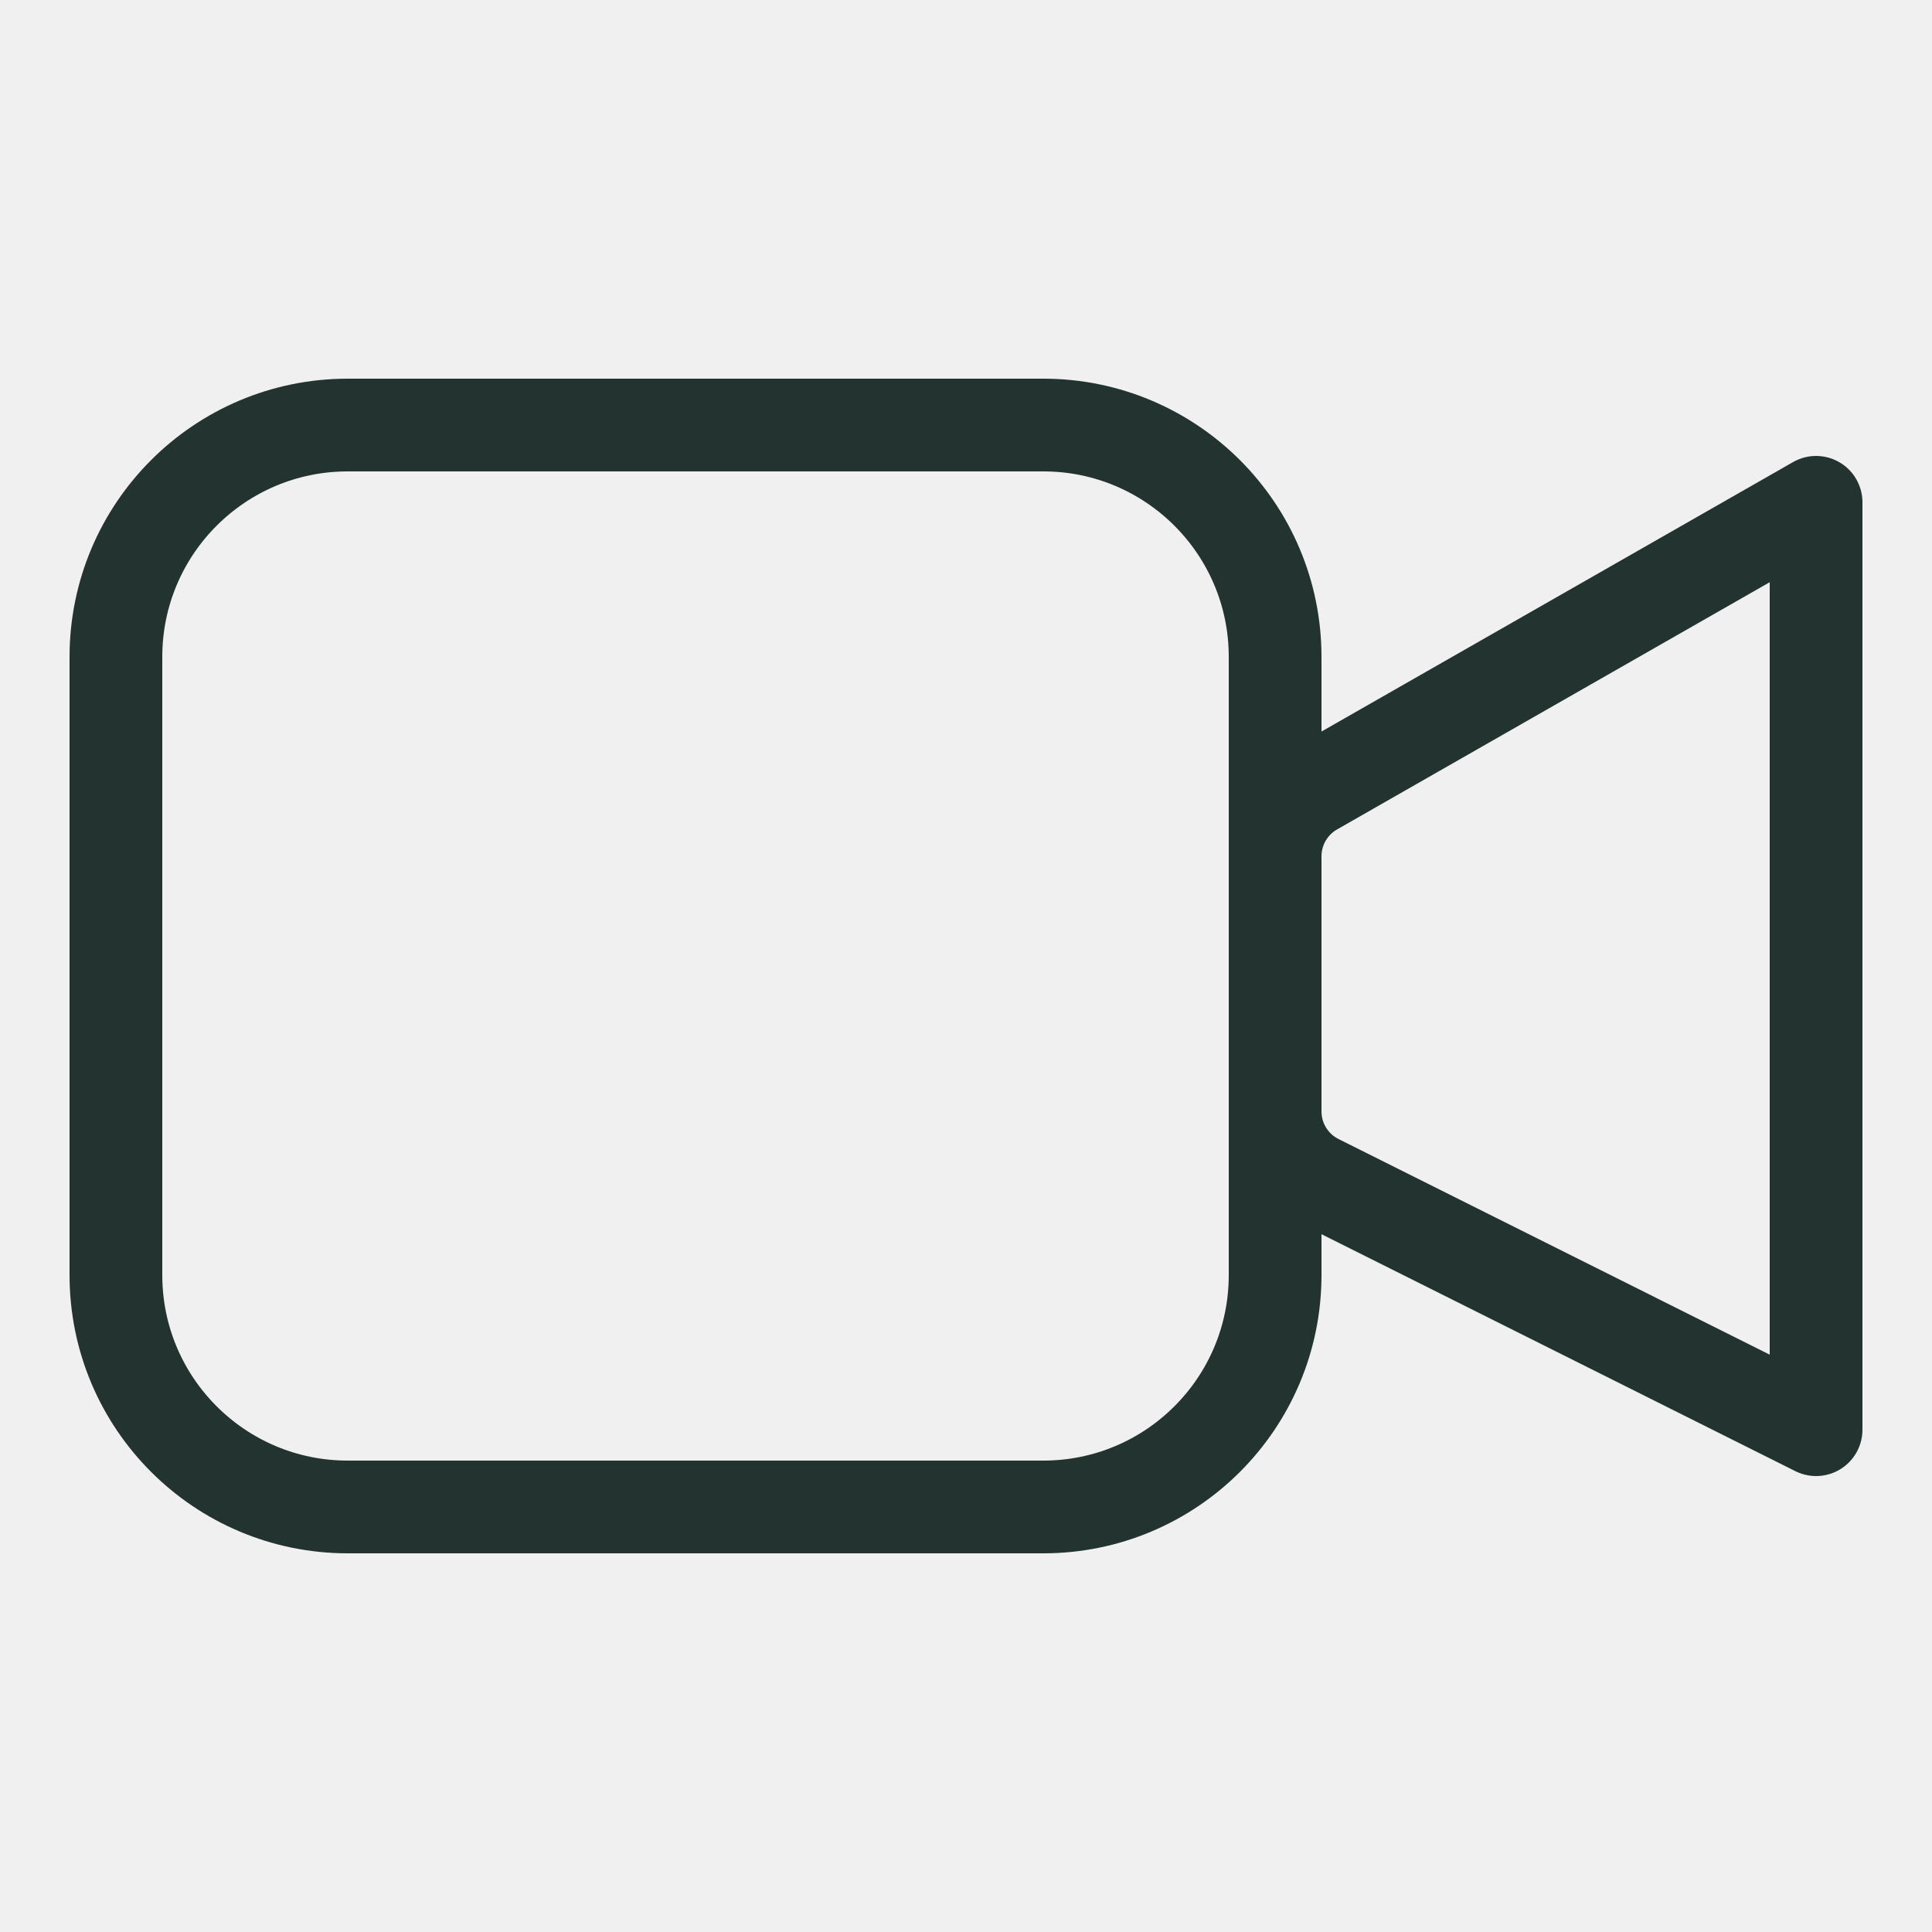
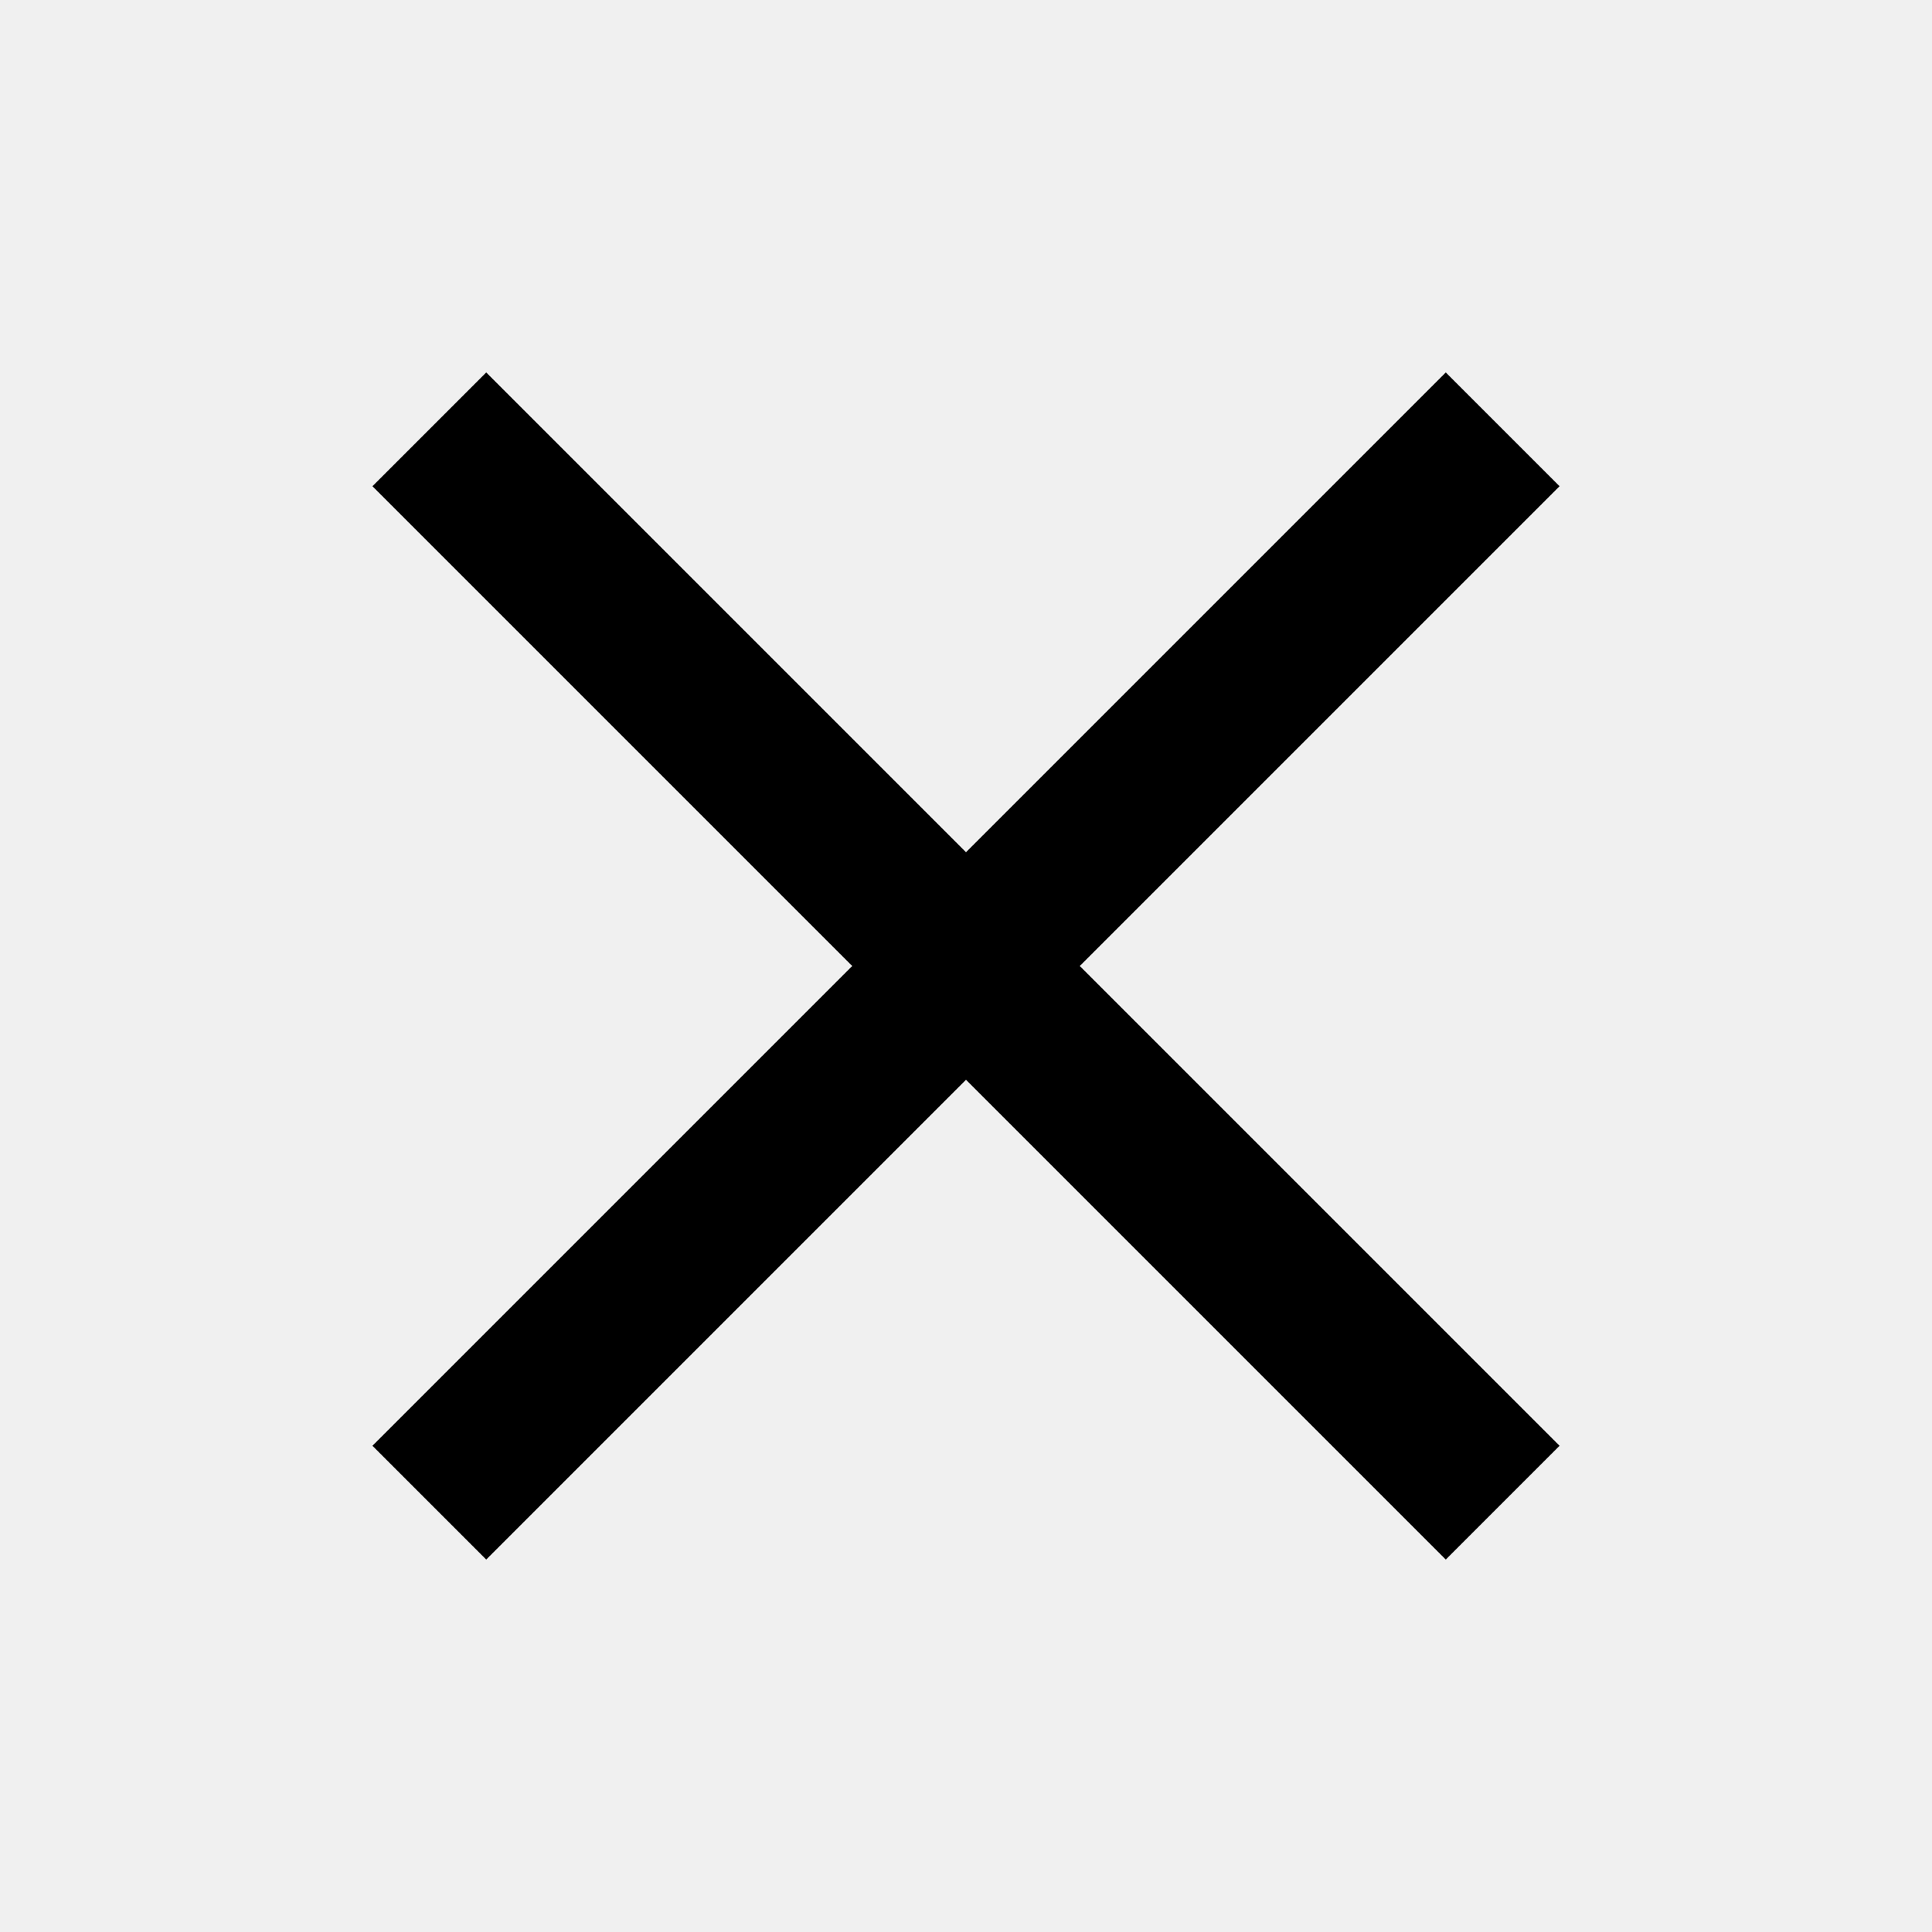
- <svg xmlns="http://www.w3.org/2000/svg" width="25" height="25" viewBox="0 0 25 25" fill="none" style="display:inline-block">
-   <g clip-path="url(#clip0_5594_141259)">
-     <rect x="1.5" y="5.5" width="15" height="14" rx="3" stroke="#223330" stroke-width="1.2" stroke-linejoin="round" />
-     <path d="M16.5 11.08C16.5 10.722 16.692 10.39 17.004 10.212L23.5 6.5V18.5L17.053 15.276C16.714 15.107 16.5 14.761 16.5 14.382V11.08Z" stroke="#223330" stroke-width="1.2" stroke-linejoin="round" />
-   </g>
-   <defs>
-     <clipPath id="clip0_5594_141259">
-       <rect width="24" height="24" fill="white" transform="translate(0.5 0.5)" />
-     </clipPath>
-   </defs>
+ <svg xmlns="http://www.w3.org/2000/svg" class="fill-current text-white" width="18" height="18" viewBox="0 0 18 18">
+   <path d="M14.53 4.53l-1.06-1.06L9 7.94 4.53 3.47 3.47 4.53 7.94 9l-4.47 4.47 1.06 1.06L9 10.06l4.47 4.47 1.06-1.06L10.06 9z"> </path>
</svg>
